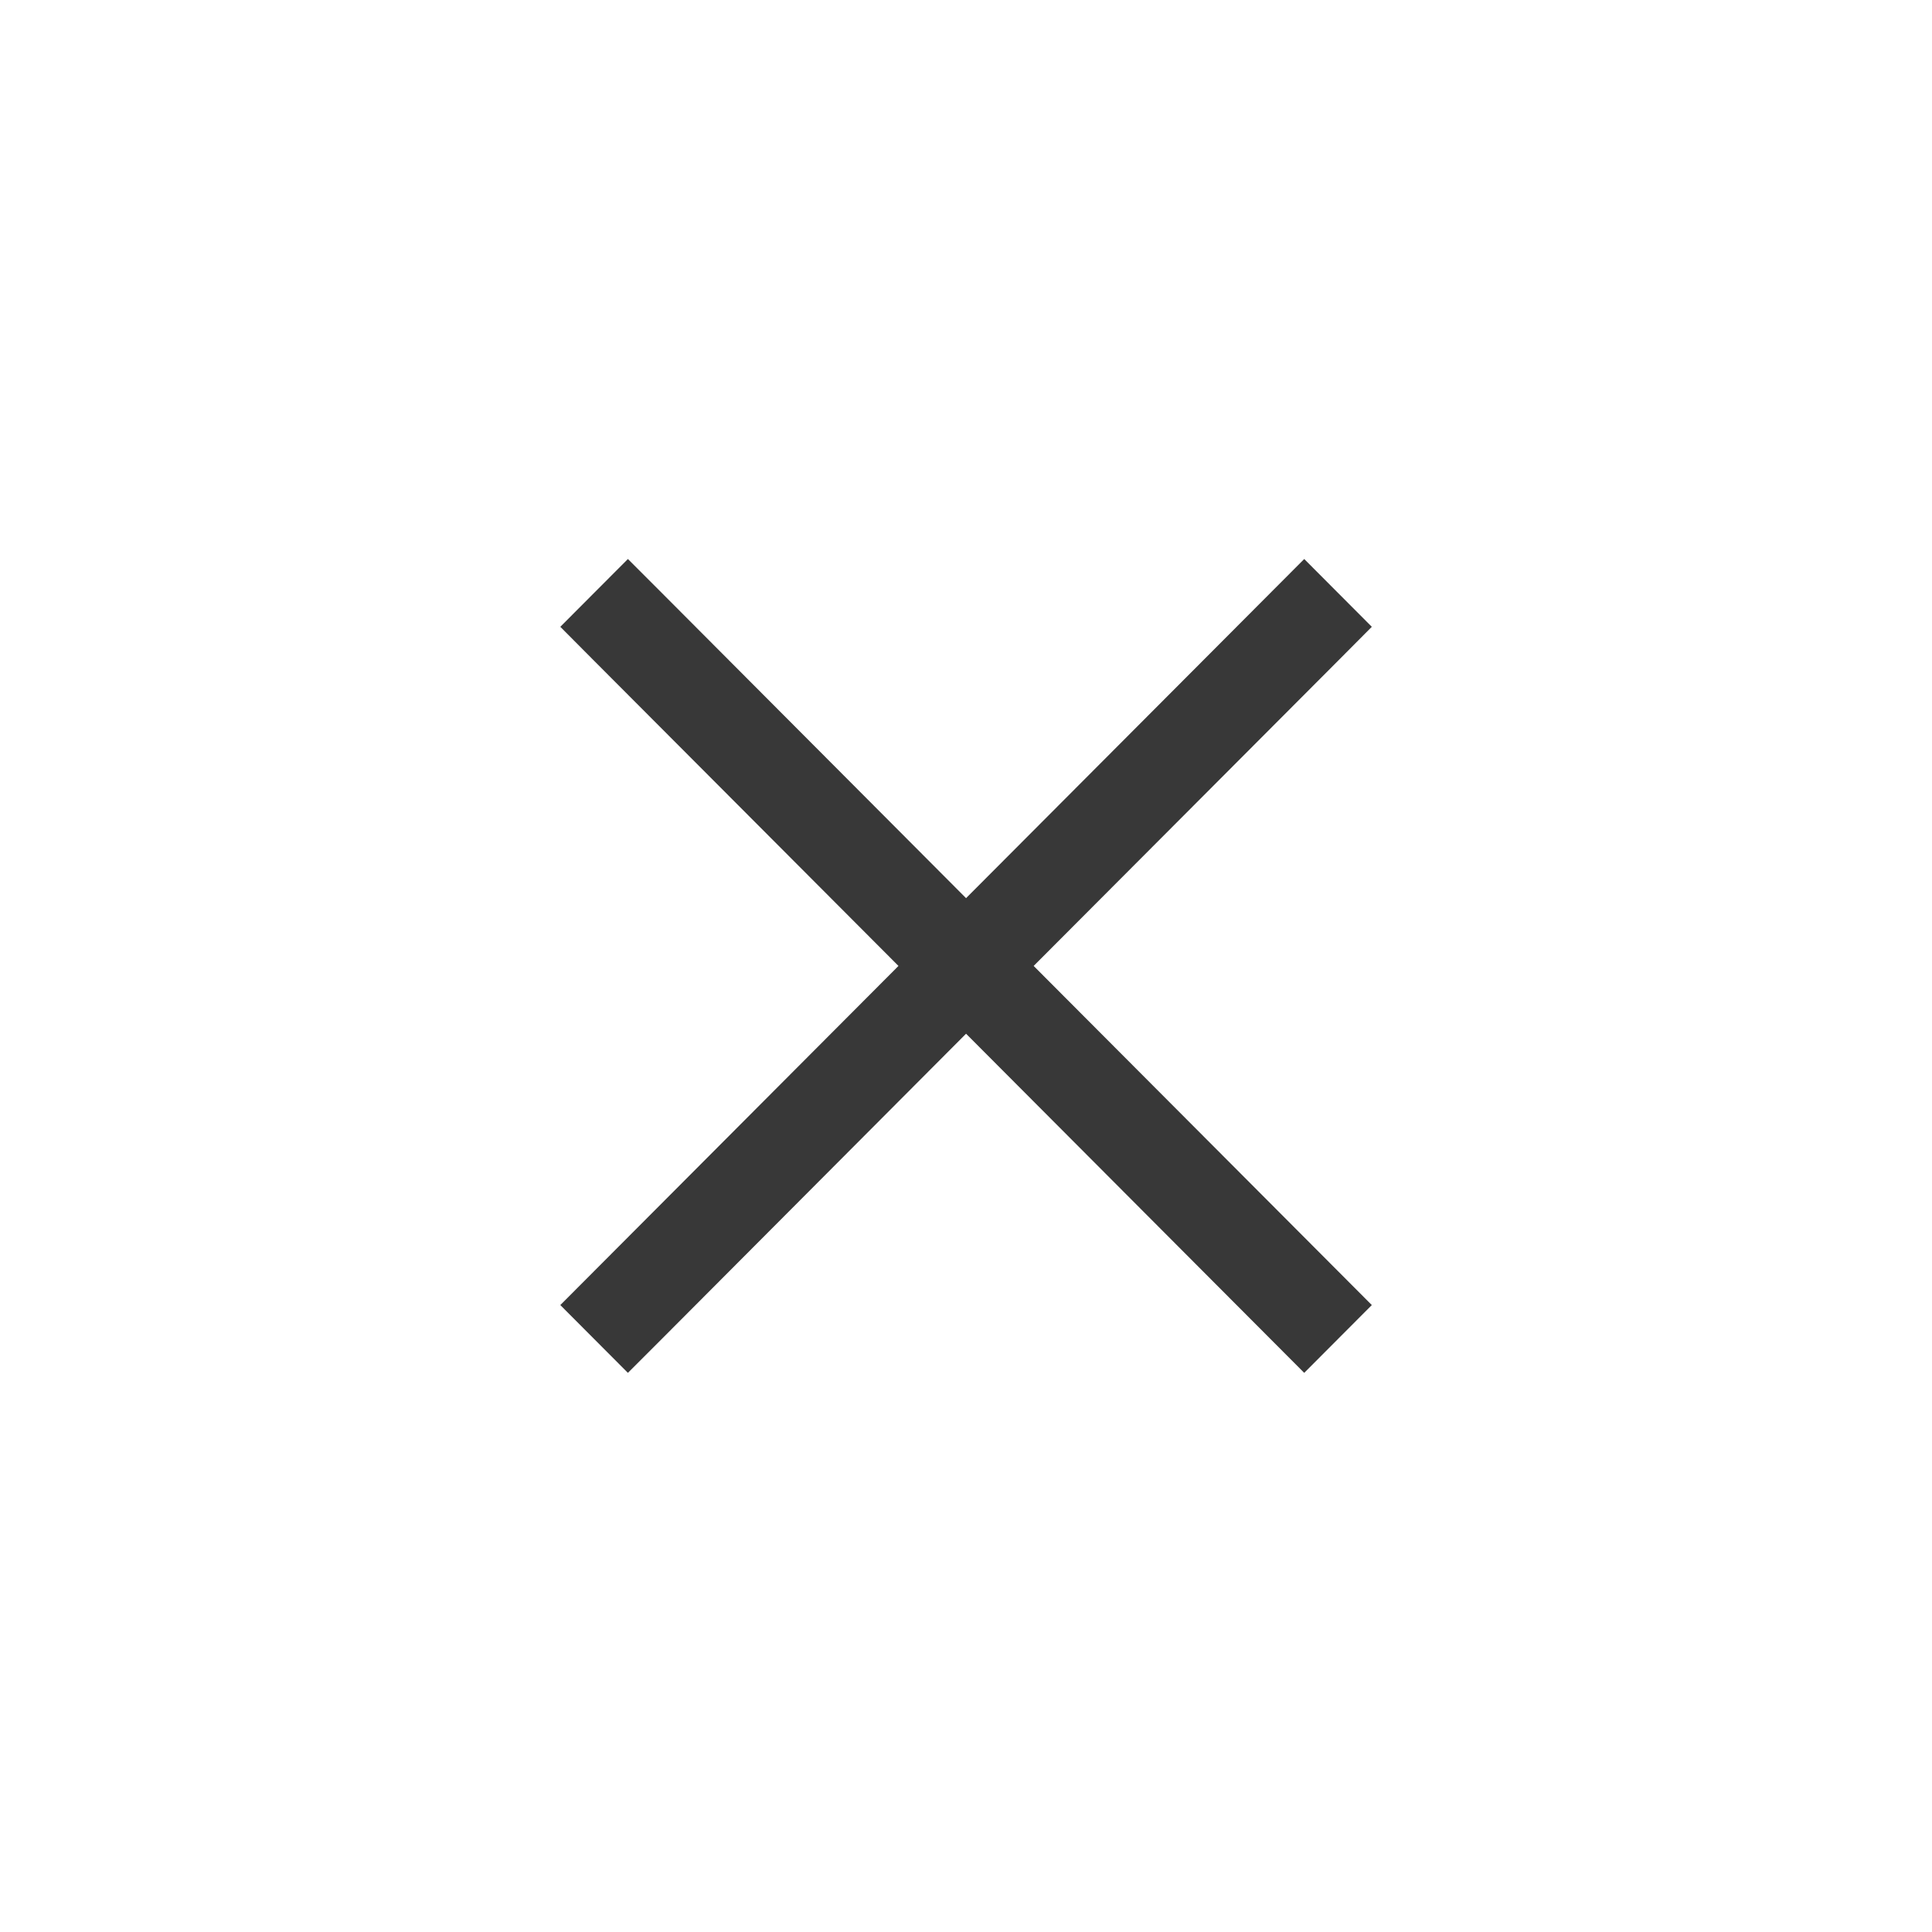
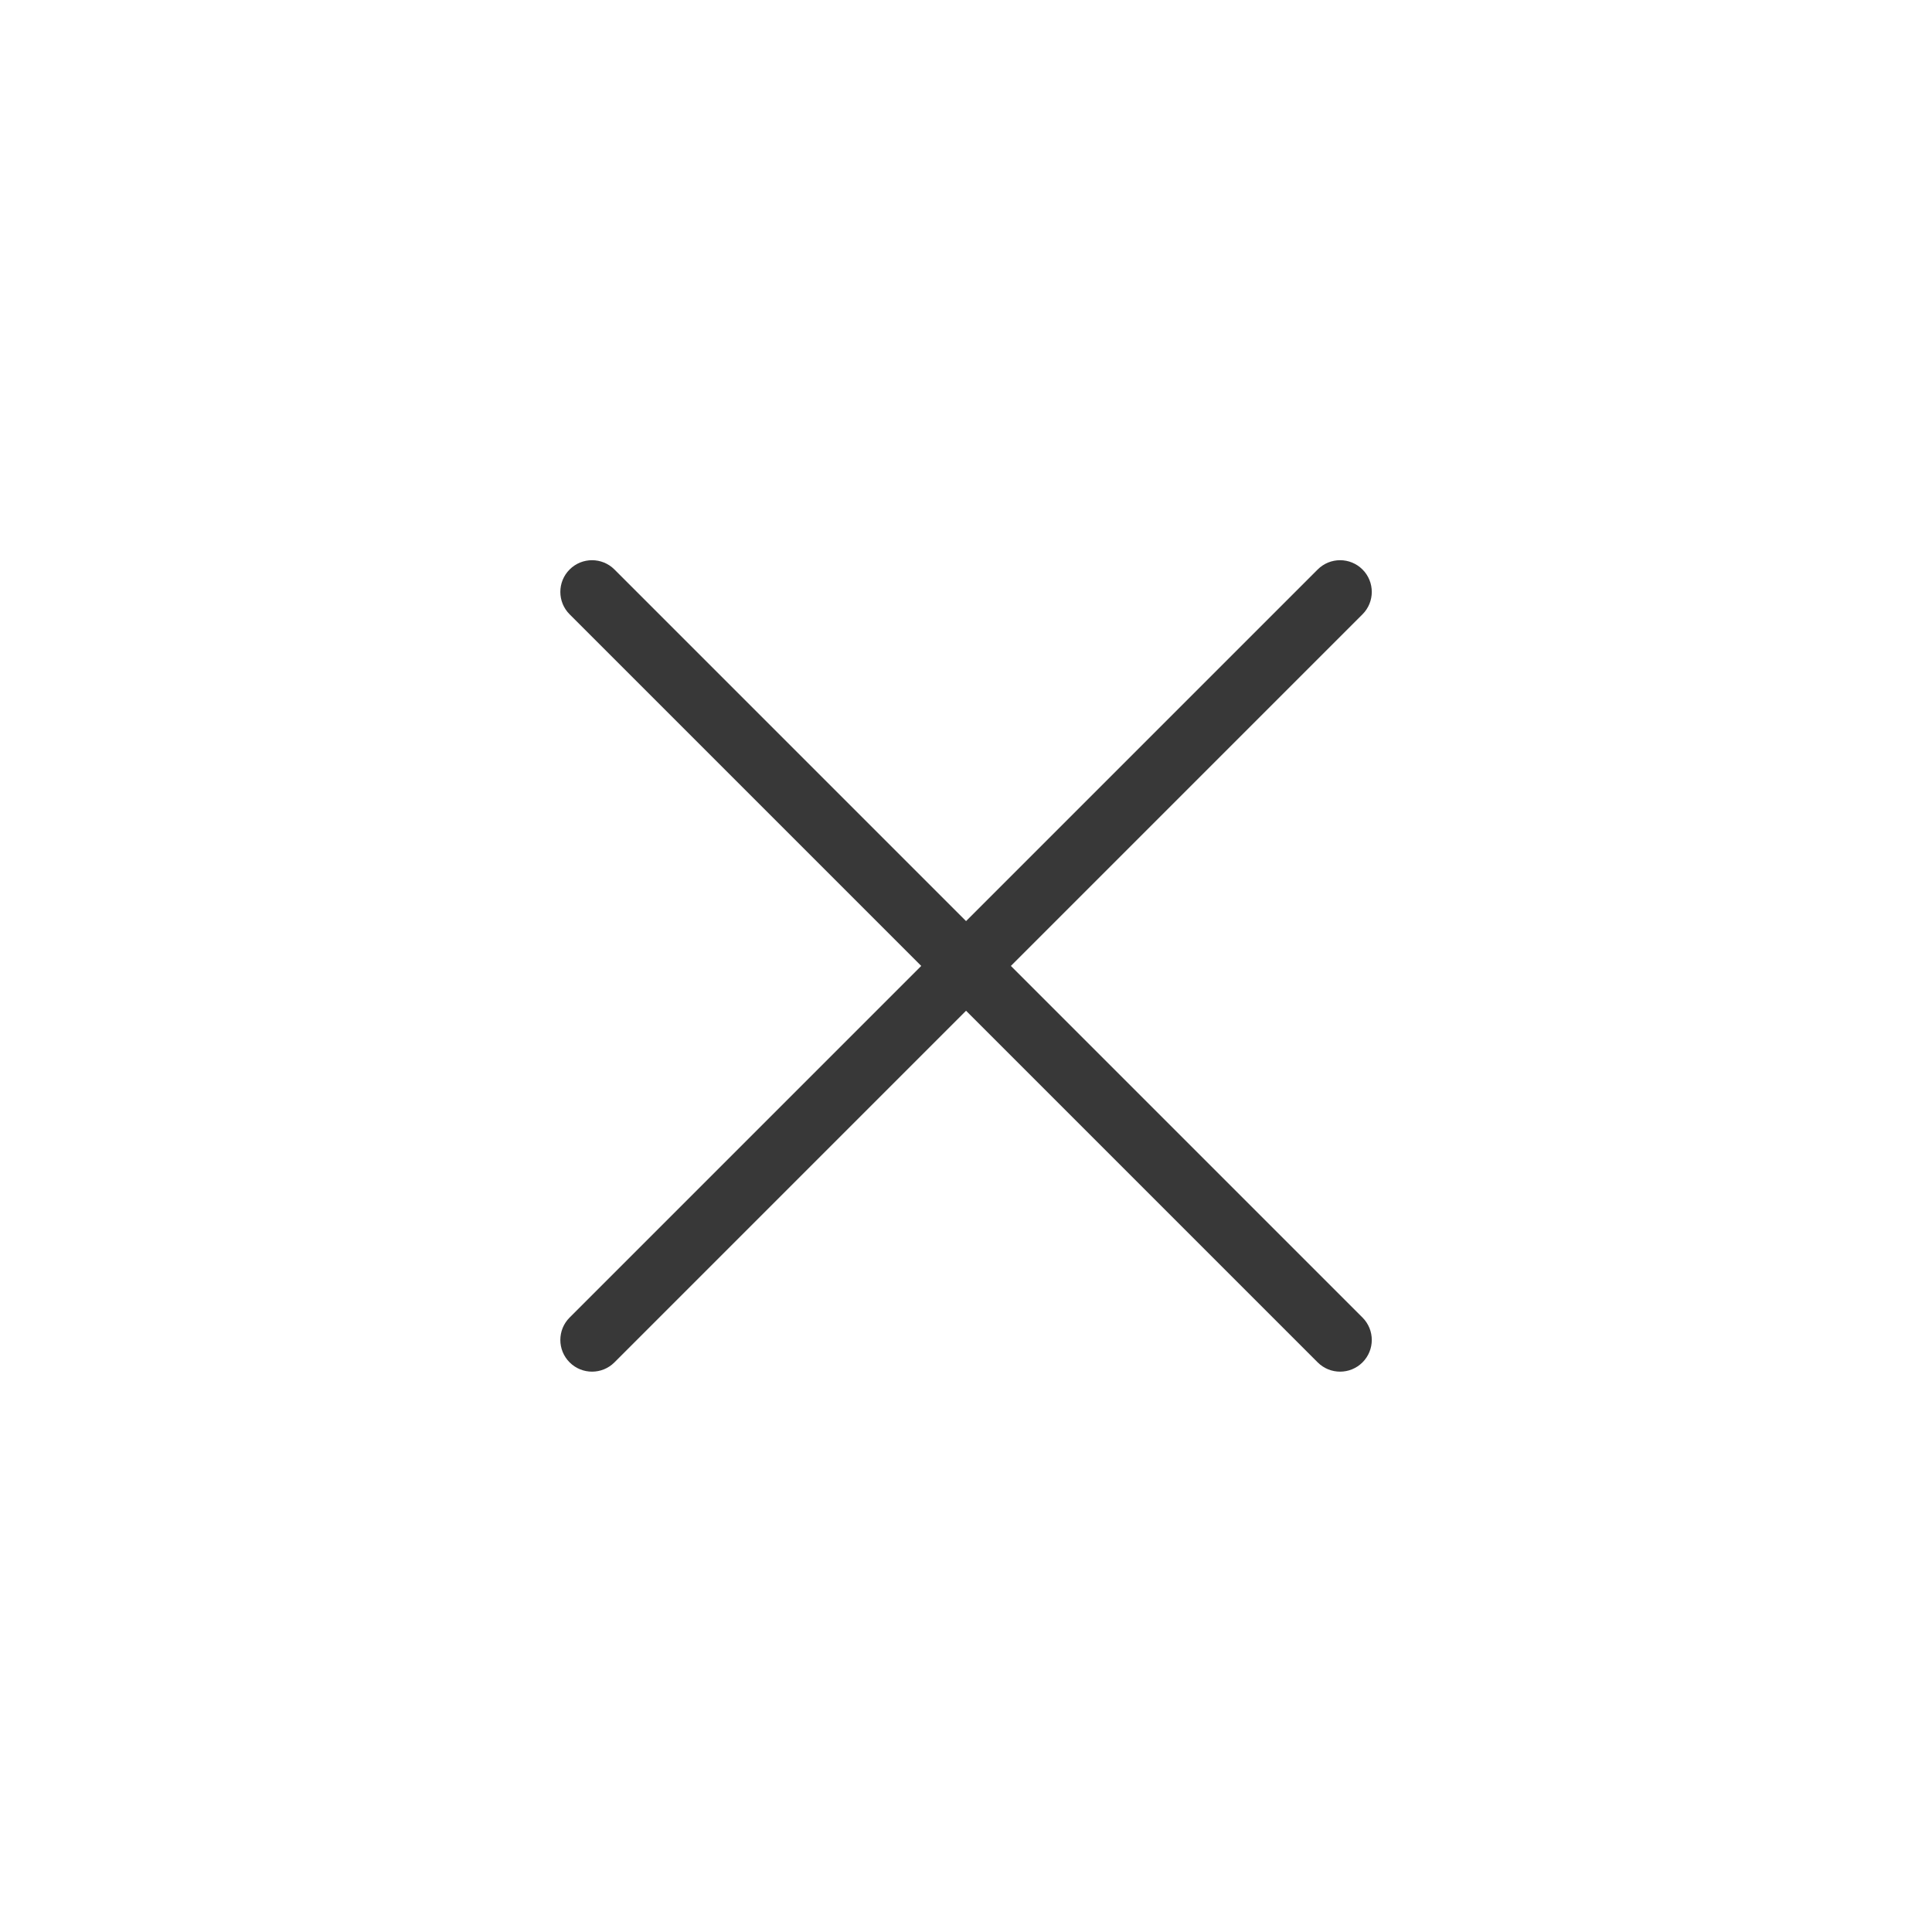
<svg xmlns="http://www.w3.org/2000/svg" id="svg8" version="1.1" viewBox="0 0 7.937 7.938" height="30" width="30">
  <defs id="defs2" />
  <g transform="translate(0,-289.0625)" id="layer1">
    <g transform="matrix(0.2645833,0,0,0.2645833,11.89587,2.95642)" id="4" />
    <g transform="matrix(0.2645833,0,0,0.2645833,8.257853,2.602067)" id="4-7" />
    <rect style="opacity:0;fill:#000000;fill-opacity:1;stroke:none;stroke-width:0.184;stroke-linejoin:miter;stroke-miterlimit:4;stroke-dasharray:none;stroke-opacity:1;paint-order:markers stroke fill" id="rect1569-36" width="6.209" height="6.227" x="0.864" y="289.918" ry="6.5889685e-06" />
-     <polygon style="fill:#383838;fill-opacity:1" transform="matrix(0.3922627,0,0,0.393394,-3.974569,285.065)" points="24.146,17.063 20.958,20.25 24.146,23.438 24.5,23.792 23.792,24.5 23.438,24.146 20.25,20.958 17.063,24.146 16.708,24.5 16,23.792 16.354,23.438 19.542,20.25 16.354,17.063 16,16.708 16.708,16 17.063,16.354 20.25,19.542 23.438,16.354 23.792,16 24.5,16.708 " id="polygon2562" />
+     <g id="g6" transform="matrix(0.0065117,0,0,0.00651172,2.301751,291.3642)" style="fill:#383838;fill-opacity:1">
+       <g id="g4" style="fill:#383838;fill-opacity:1">
+         <path d="M 284.286,256.002 506.143,34.144 c 7.811,-7.811 7.811,-20.475 0,-28.285 -7.811,-7.81 -20.475,-7.811 -28.285,0 L 256,227.717 34.143,5.859 c -7.811,-7.811 -20.475,-7.811 -28.285,0 -7.81,7.811 -7.811,20.475 0,28.285 L 227.715,256.001 5.858,477.859 c -7.811,7.811 -7.811,20.475 0,28.285 3.905,3.905 9.024,5.857 14.143,5.857 5.119,0 10.237,-1.952 14.143,-5.857 L 256,284.287 477.857,506.144 c 3.905,3.905 9.024,5.857 14.143,5.857 5.119,0 10.237,-1.952 14.143,-5.857 7.811,-7.811 7.811,-20.475 0,-28.285 z" id="path2-3" style="fill:#383838;fill-opacity:1" />
+       </g>
+     </g>
  </g>
</svg>
